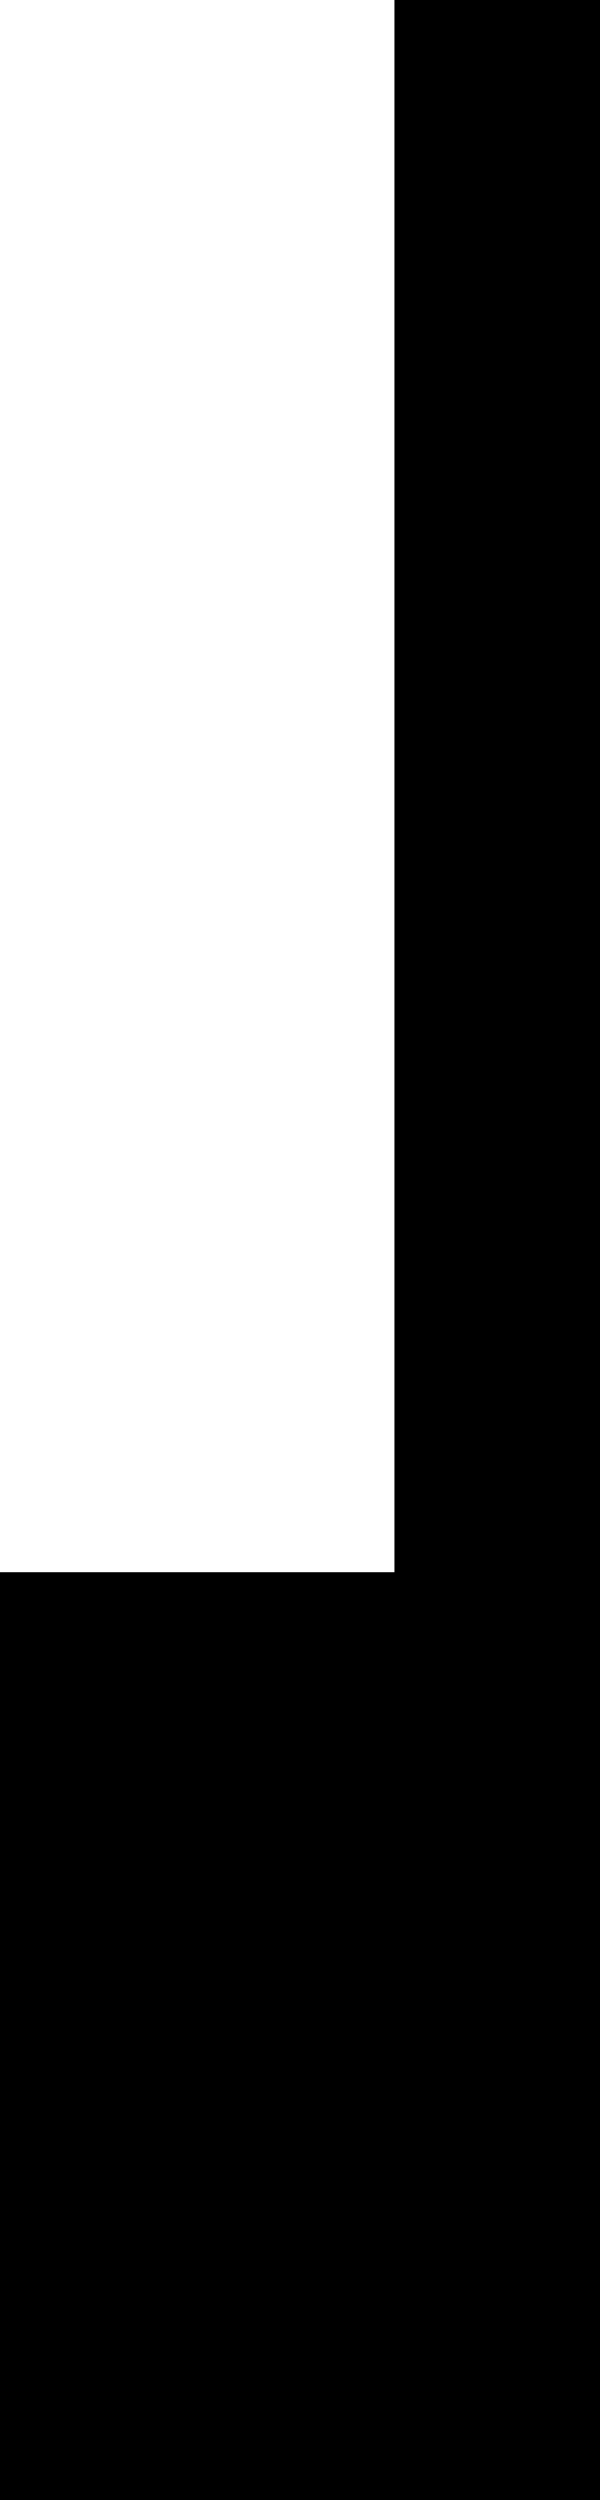
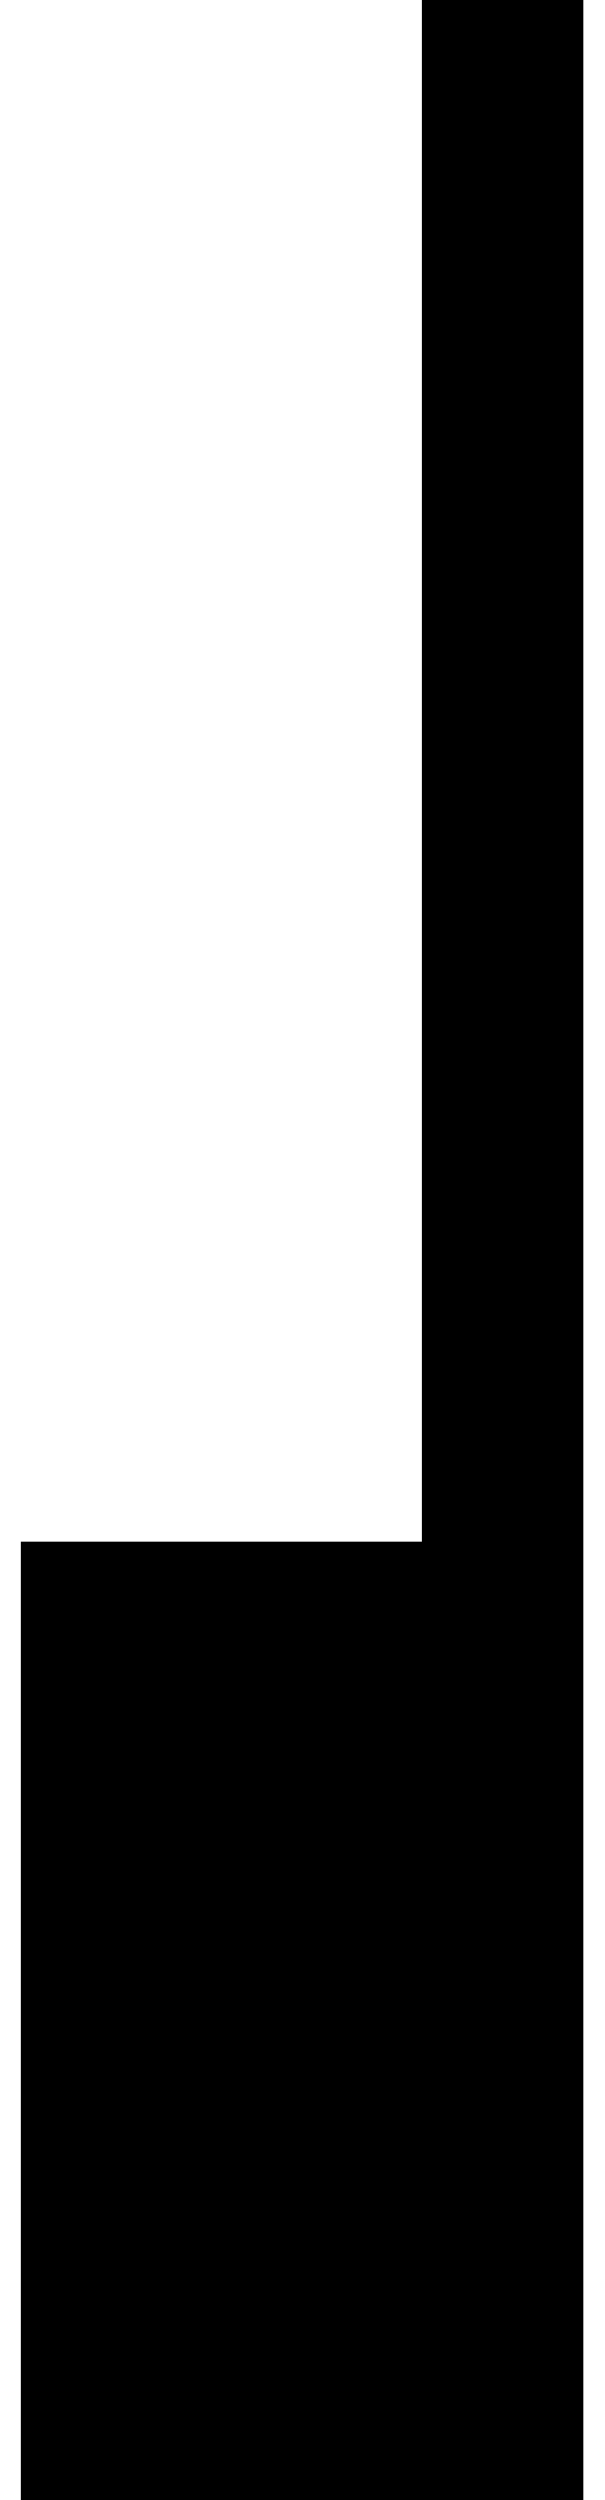
- <svg viewBox="0 0 108 450">
-   <polygon class="edge" points="108 450 0 450 0 283 71 283 71 0 108 0 108 450" />
-   <polygon class="face" points="100 442 8 442 8 291 79 291 79 8 100 8 100 442" />
-   <rect class="bBottom" x="22" y="386" width="64" height="48" rx="15" />
-   <rect class="bFace" x="22" y="391" width="64" height="43" rx="15" />
+ <svg viewBox="0 0 116 480">
+   <polygon class="edge" points="112 480 4 480 4 296 81 296 81 0 112 0 112 480" />
+   <polygon class="face" points="104 472 12 472 12 304 89 304 89 8 104 8 104 472" />
+   <rect class="bBottom" x="26" y="416" width="64" height="48" rx="15" />
+   <rect class="bFace" x="26" y="421" width="64" height="43" rx="15" />
</svg>
